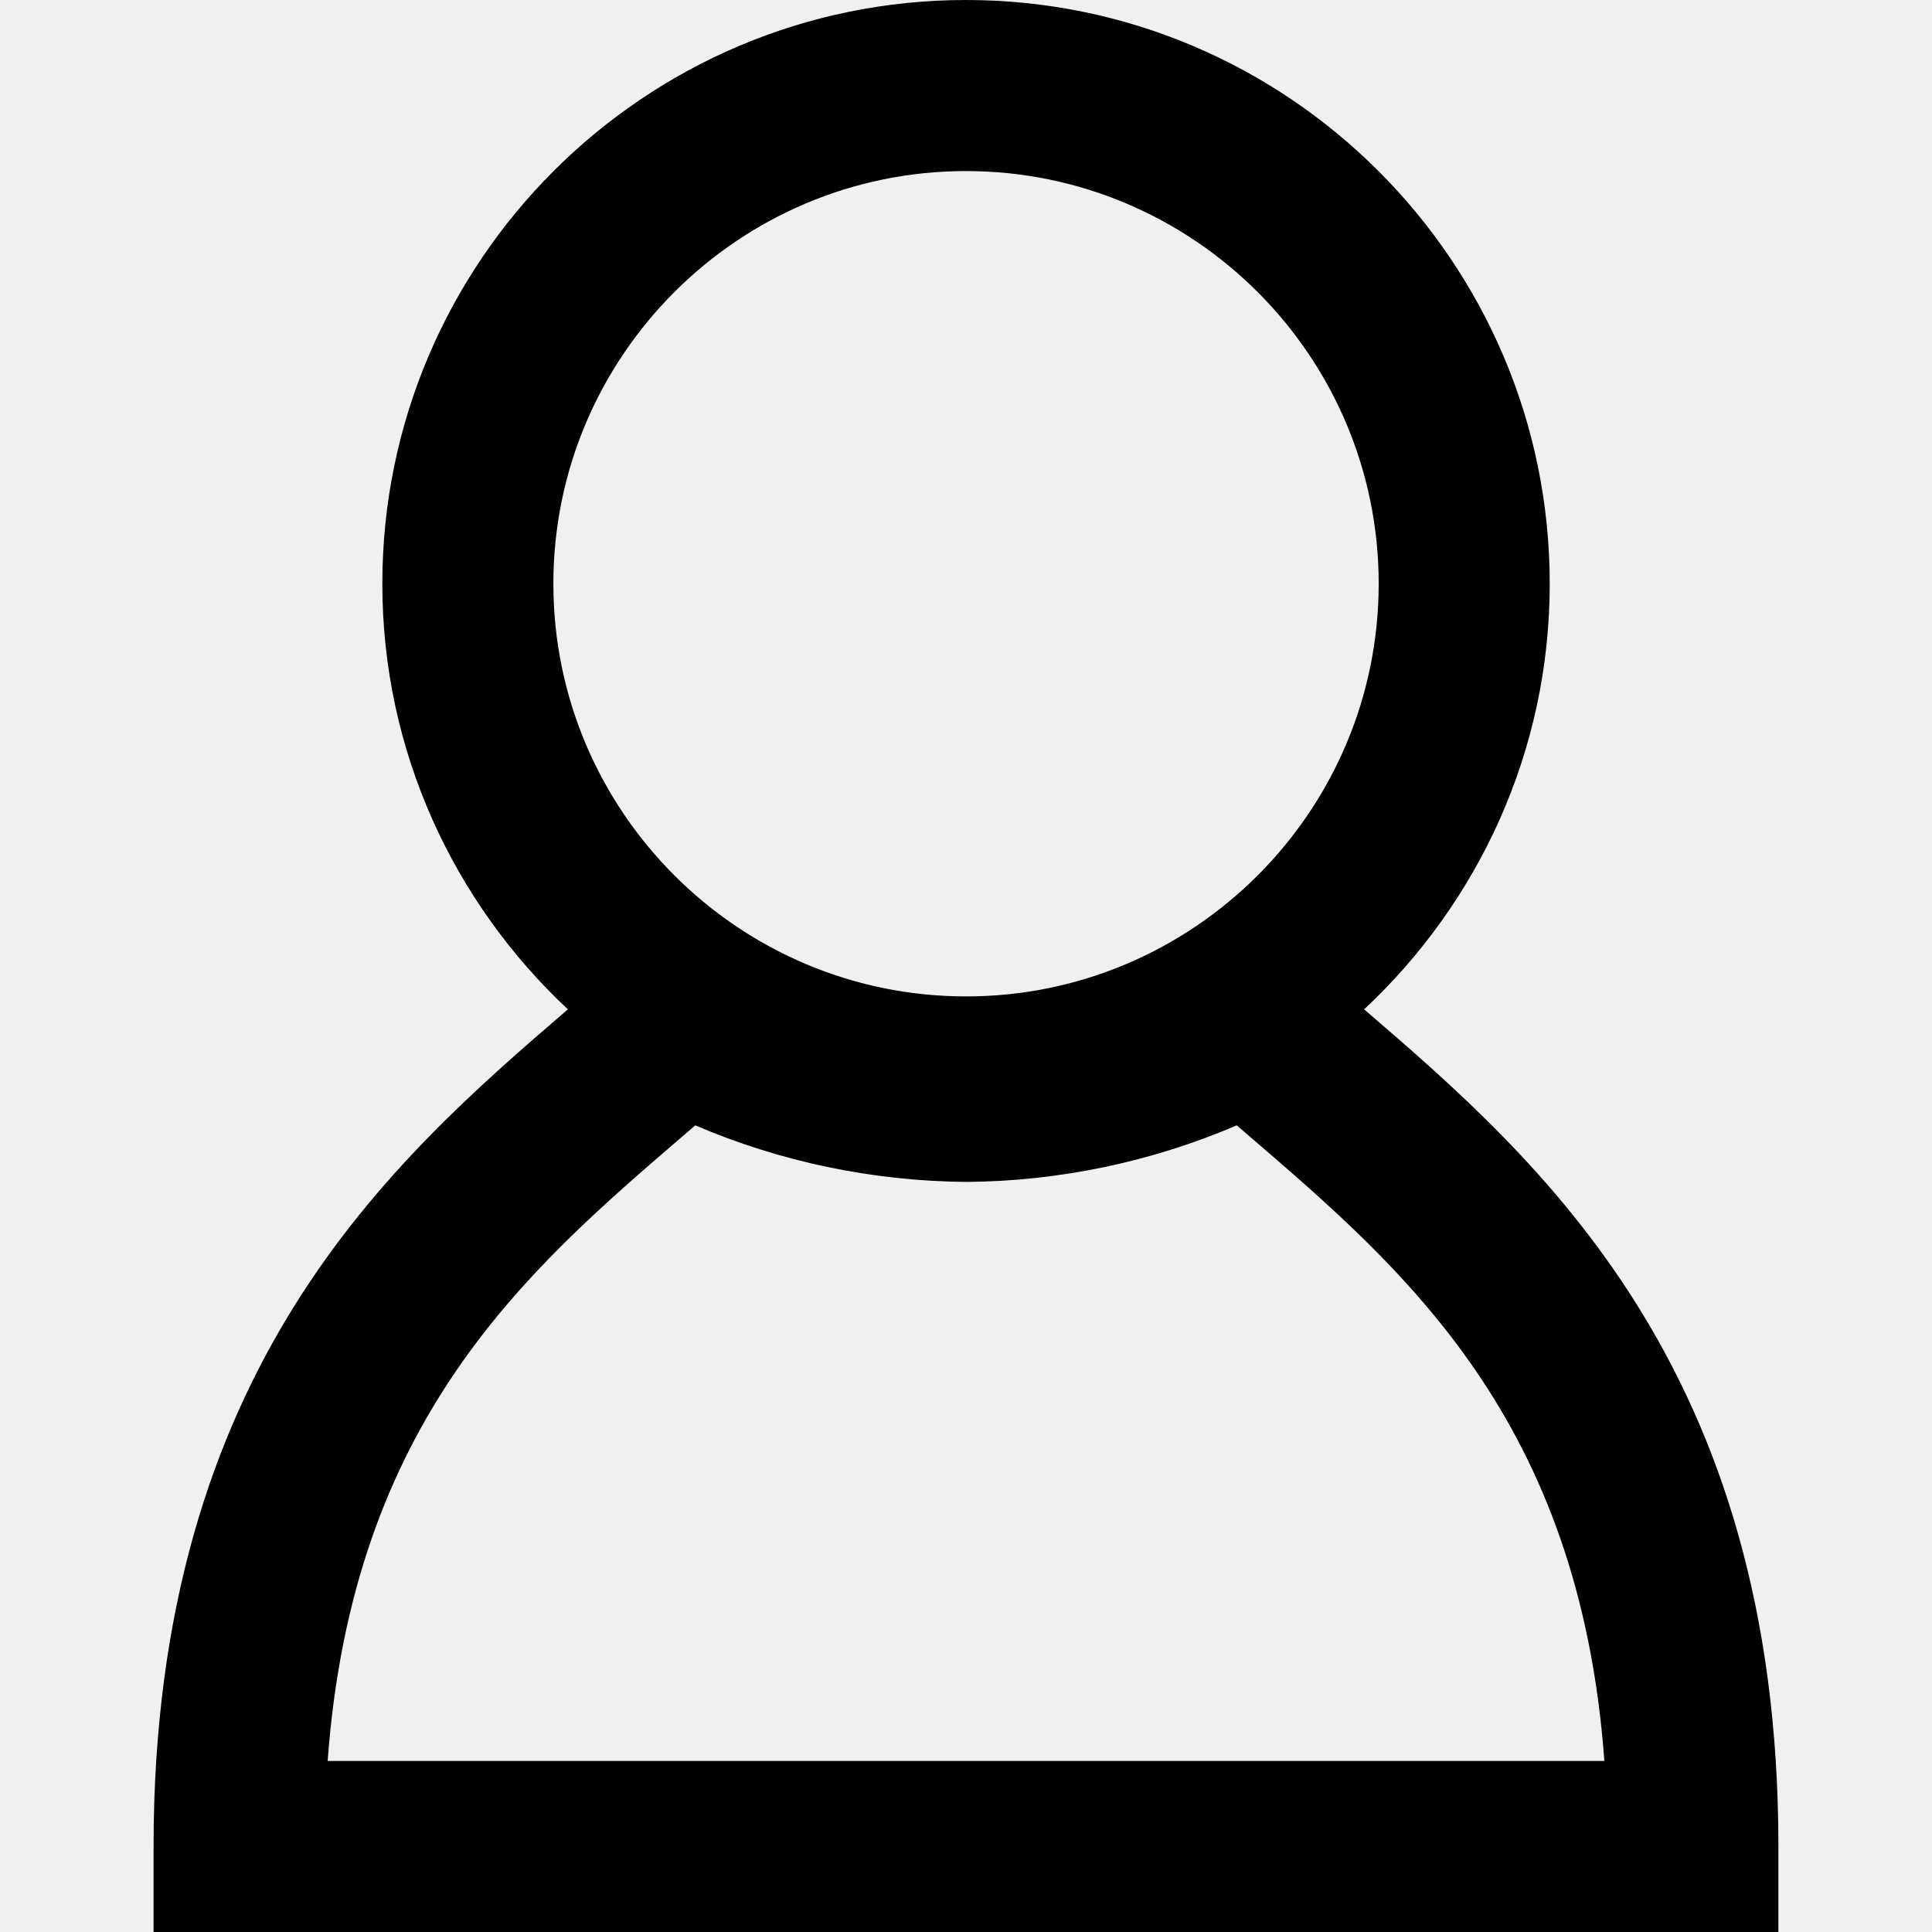
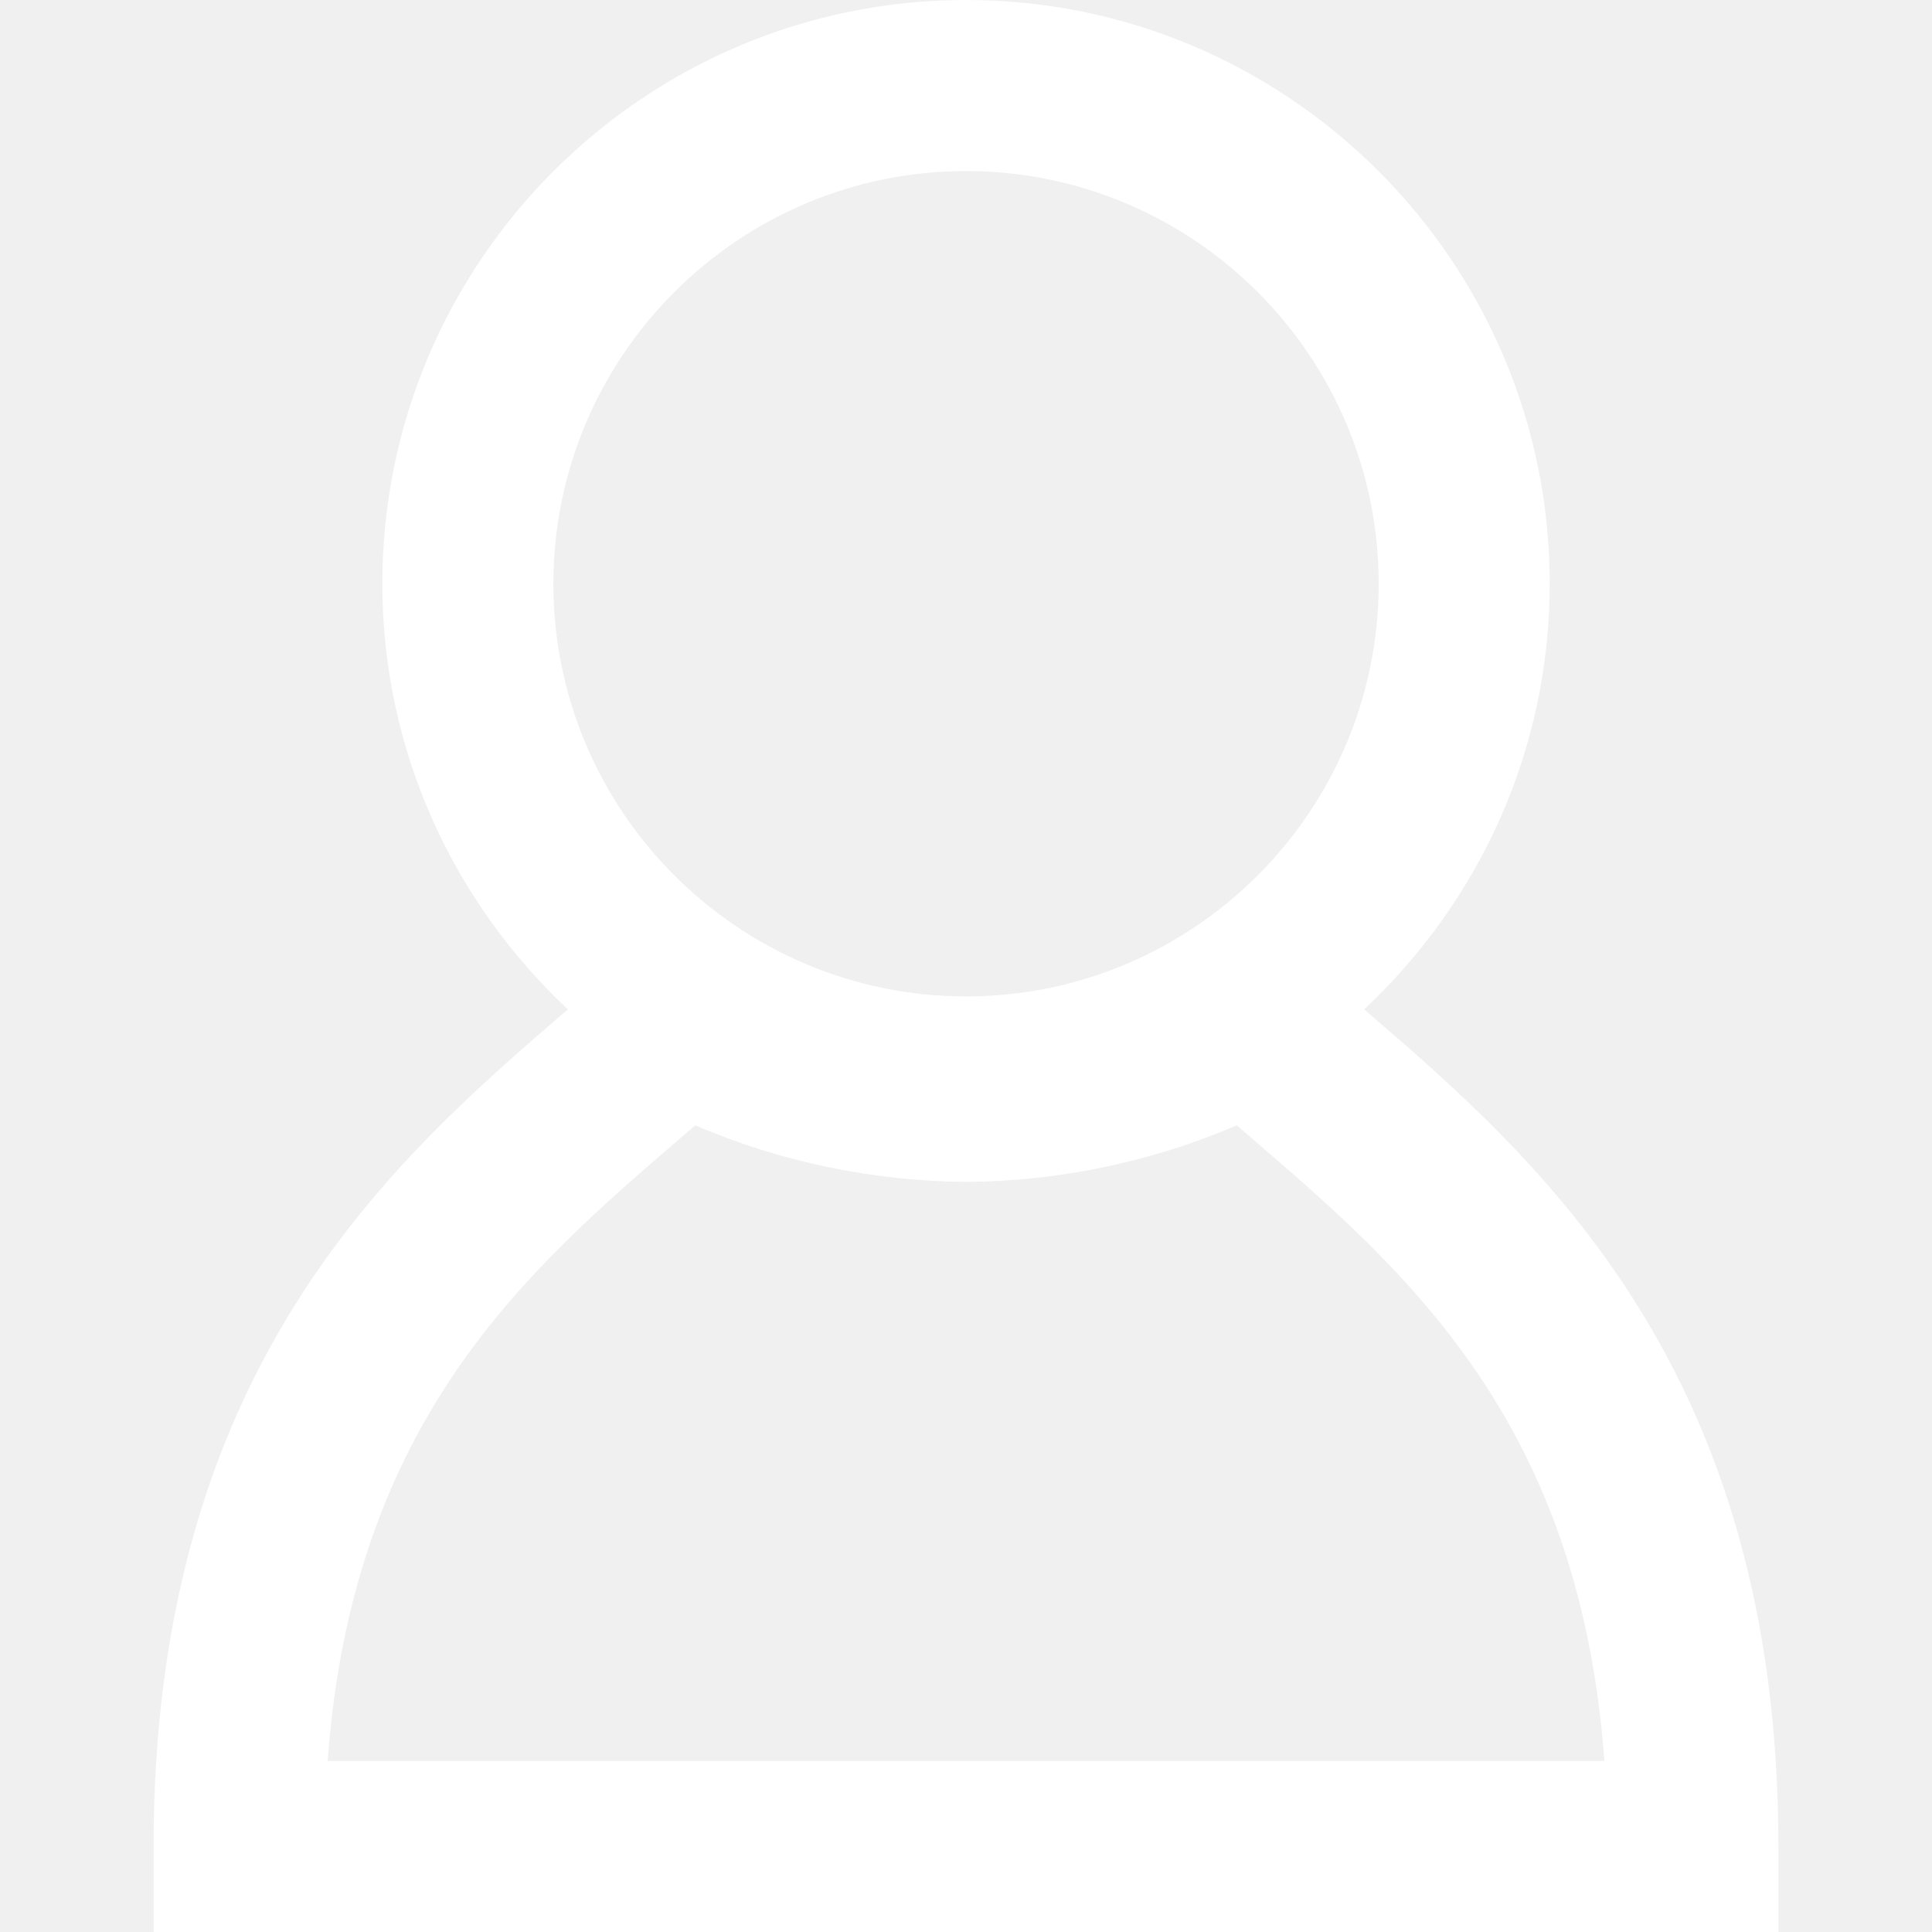
<svg xmlns="http://www.w3.org/2000/svg" version="1.1" id="Capa_1" x="0px" y="0px" viewBox="0 0 67.774 67.774" style="enable-background:new 0 0 67.774 67.774;" xml:space="preserve">
  <g>
-     <path d="M47.854,35.408c3.995-3.739,6.51-9.041,6.51-14.932C54.364,9.186,45.178,0,33.888,0S13.412,9.186,13.412,20.476   c0,5.891,2.515,11.192,6.509,14.932C13.759,40.709,5.387,47.984,5.387,64.774v3h56.999v-3   C62.387,47.985,54.016,40.709,47.854,35.408z M19.412,20.477c0-7.982,6.494-14.476,14.476-14.476   c7.981,0,14.476,6.494,14.476,14.476S41.87,34.954,33.888,34.954C25.906,34.953,19.412,28.459,19.412,20.477z M11.494,61.774   c0.875-11.957,6.985-17.213,12.424-21.891c0.158-0.137,0.315-0.271,0.472-0.406c2.979,1.277,6.223,1.959,9.521,1.984   c3.259-0.025,6.495-0.707,9.474-1.984c0.155,0.135,0.313,0.27,0.472,0.406c5.438,4.678,11.549,9.934,12.424,21.891H11.494z" />
+     <path d="M47.854,35.408c3.995-3.739,6.51-9.041,6.51-14.932C54.364,9.186,45.178,0,33.888,0S13.412,9.186,13.412,20.476   c0,5.891,2.515,11.192,6.509,14.932C13.759,40.709,5.387,47.984,5.387,64.774v3h56.999v-3   C62.387,47.985,54.016,40.709,47.854,35.408z M19.412,20.477c0-7.982,6.494-14.476,14.476-14.476   c7.981,0,14.476,6.494,14.476,14.476S41.87,34.954,33.888,34.954C25.906,34.953,19.412,28.459,19.412,20.477z M11.494,61.774   c0.875-11.957,6.985-17.213,12.424-21.891c0.158-0.137,0.315-0.271,0.472-0.406c2.979,1.277,6.223,1.959,9.521,1.984   c3.259-0.025,6.495-0.707,9.474-1.984c0.155,0.135,0.313,0.27,0.472,0.406c5.438,4.678,11.549,9.934,12.424,21.891H11.494z" fill="white" />
  </g>
  <g>
</g>
  <g>
</g>
  <g>
</g>
  <g>
</g>
  <g>
</g>
  <g>
</g>
  <g>
</g>
  <g>
</g>
  <g>
</g>
  <g>
</g>
  <g>
</g>
  <g>
</g>
  <g>
</g>
  <g>
</g>
  <g>
</g>
</svg>
